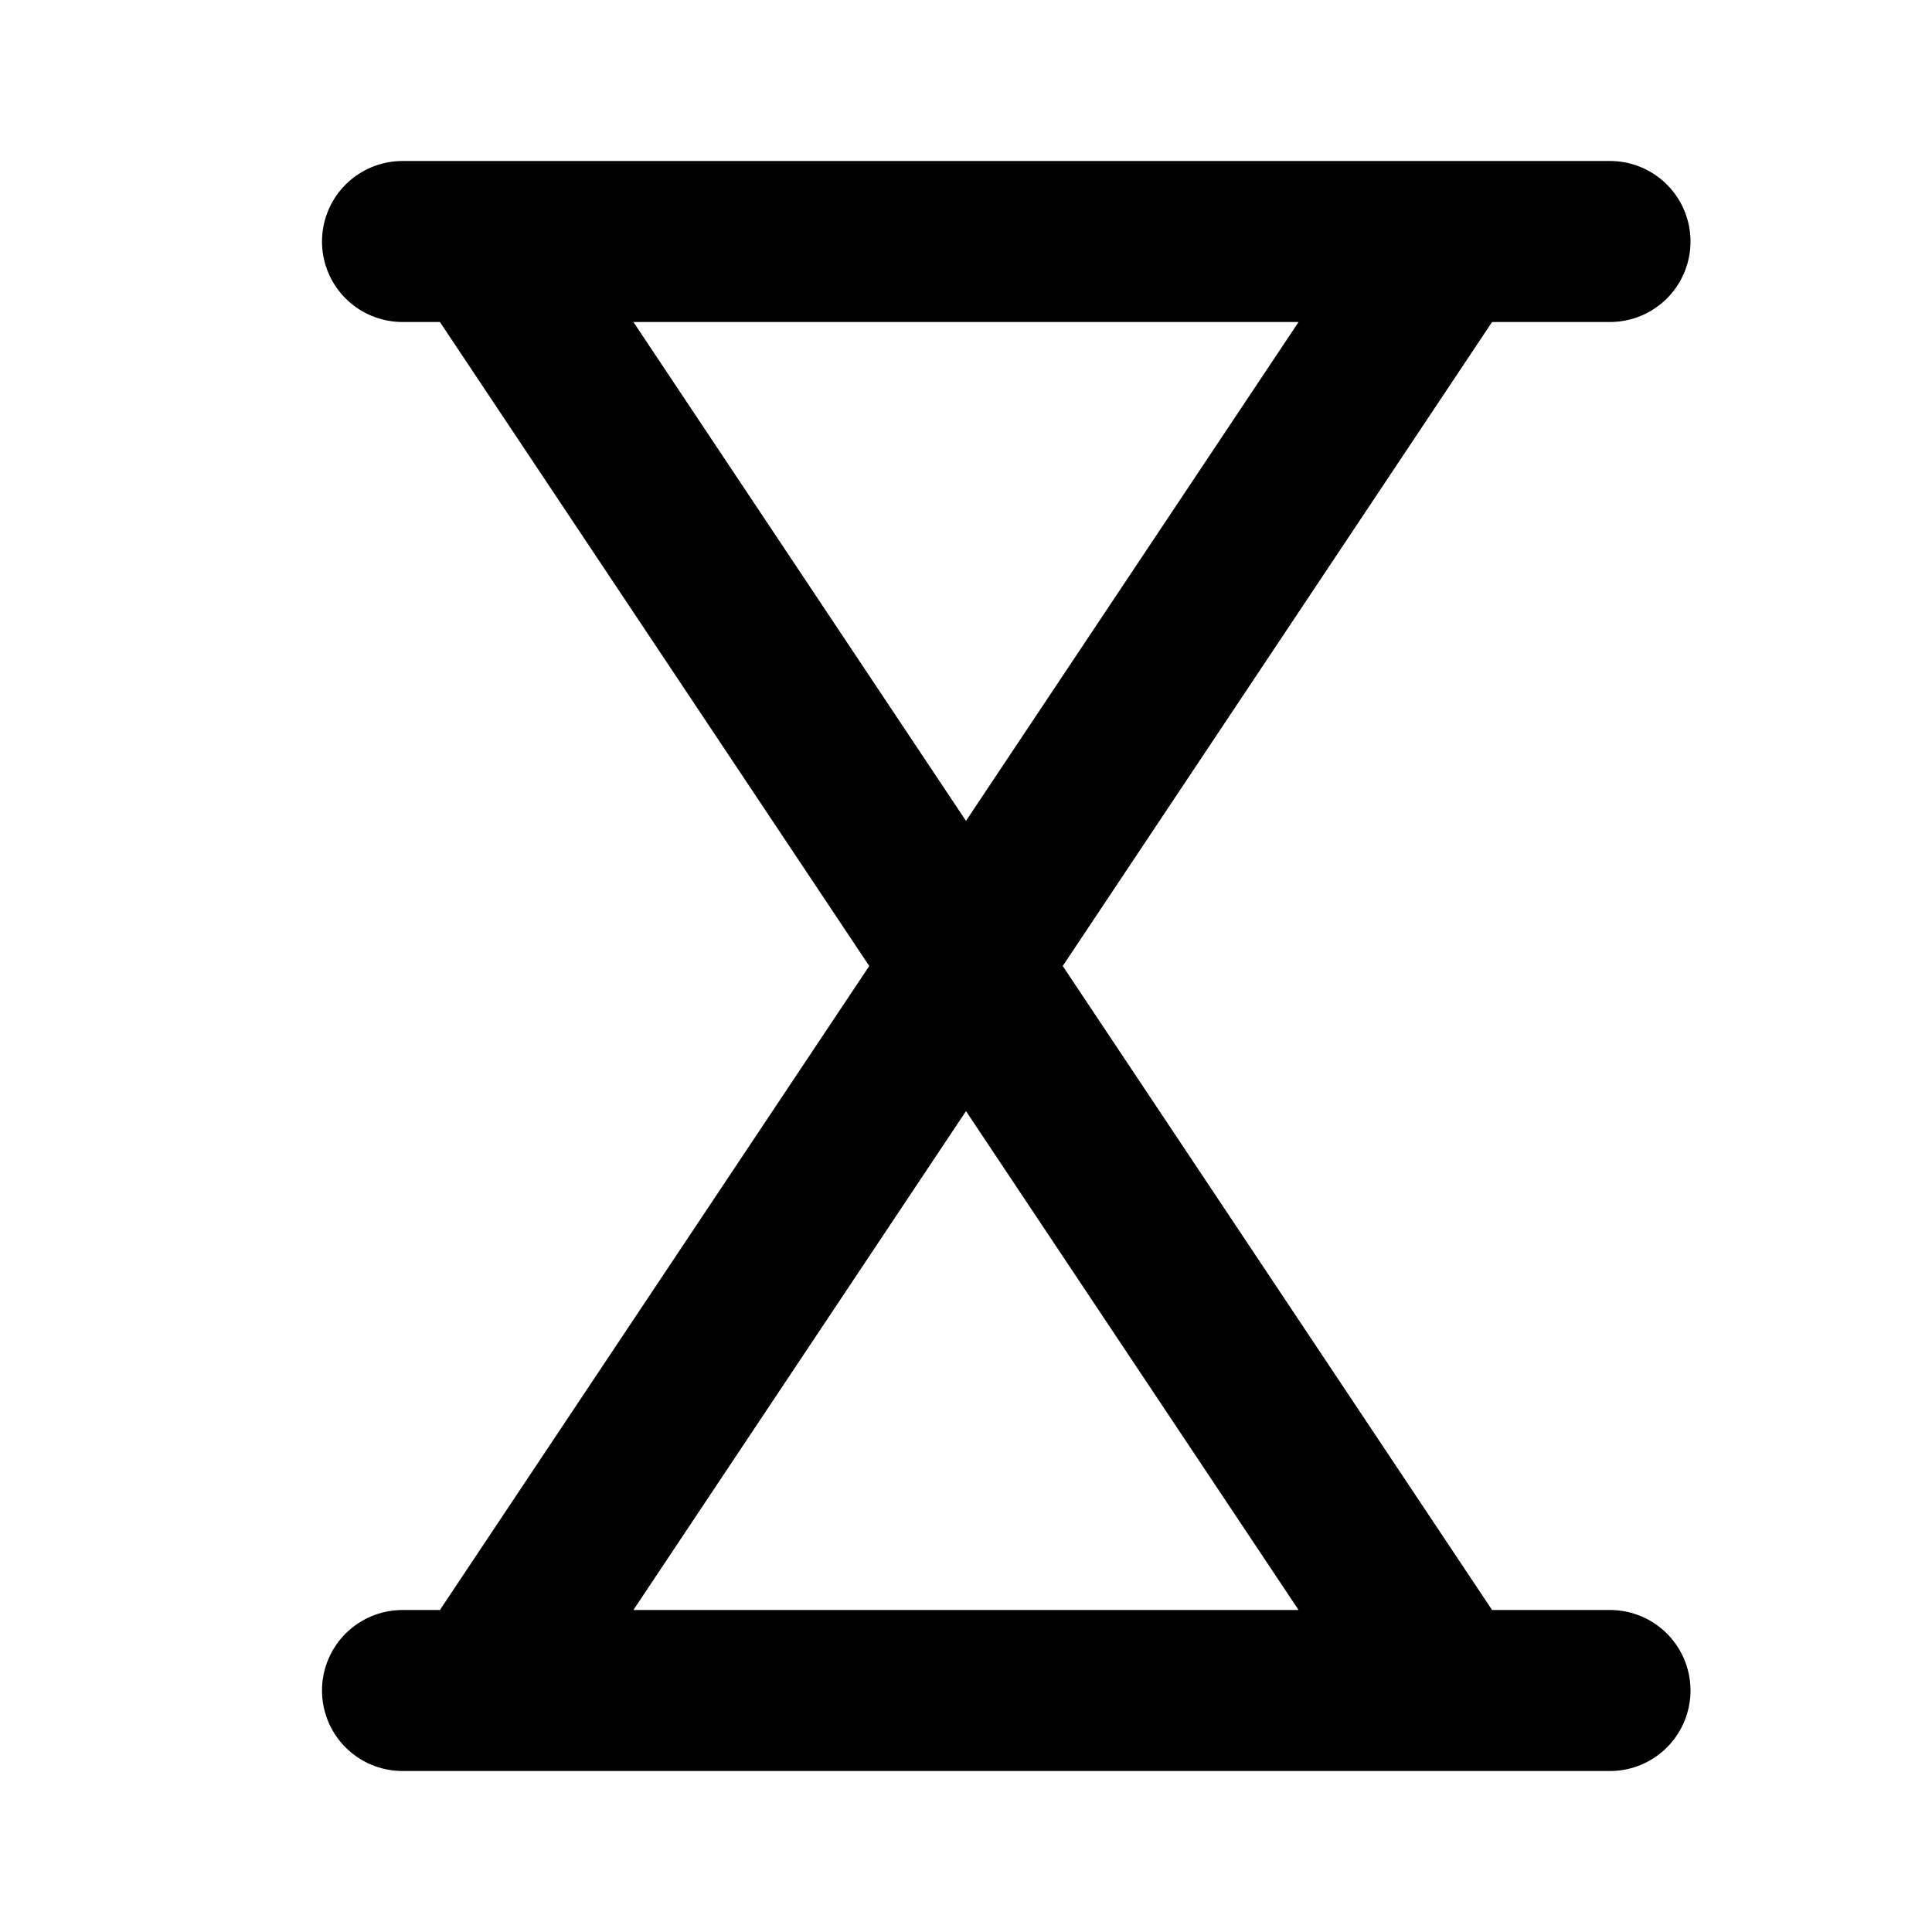
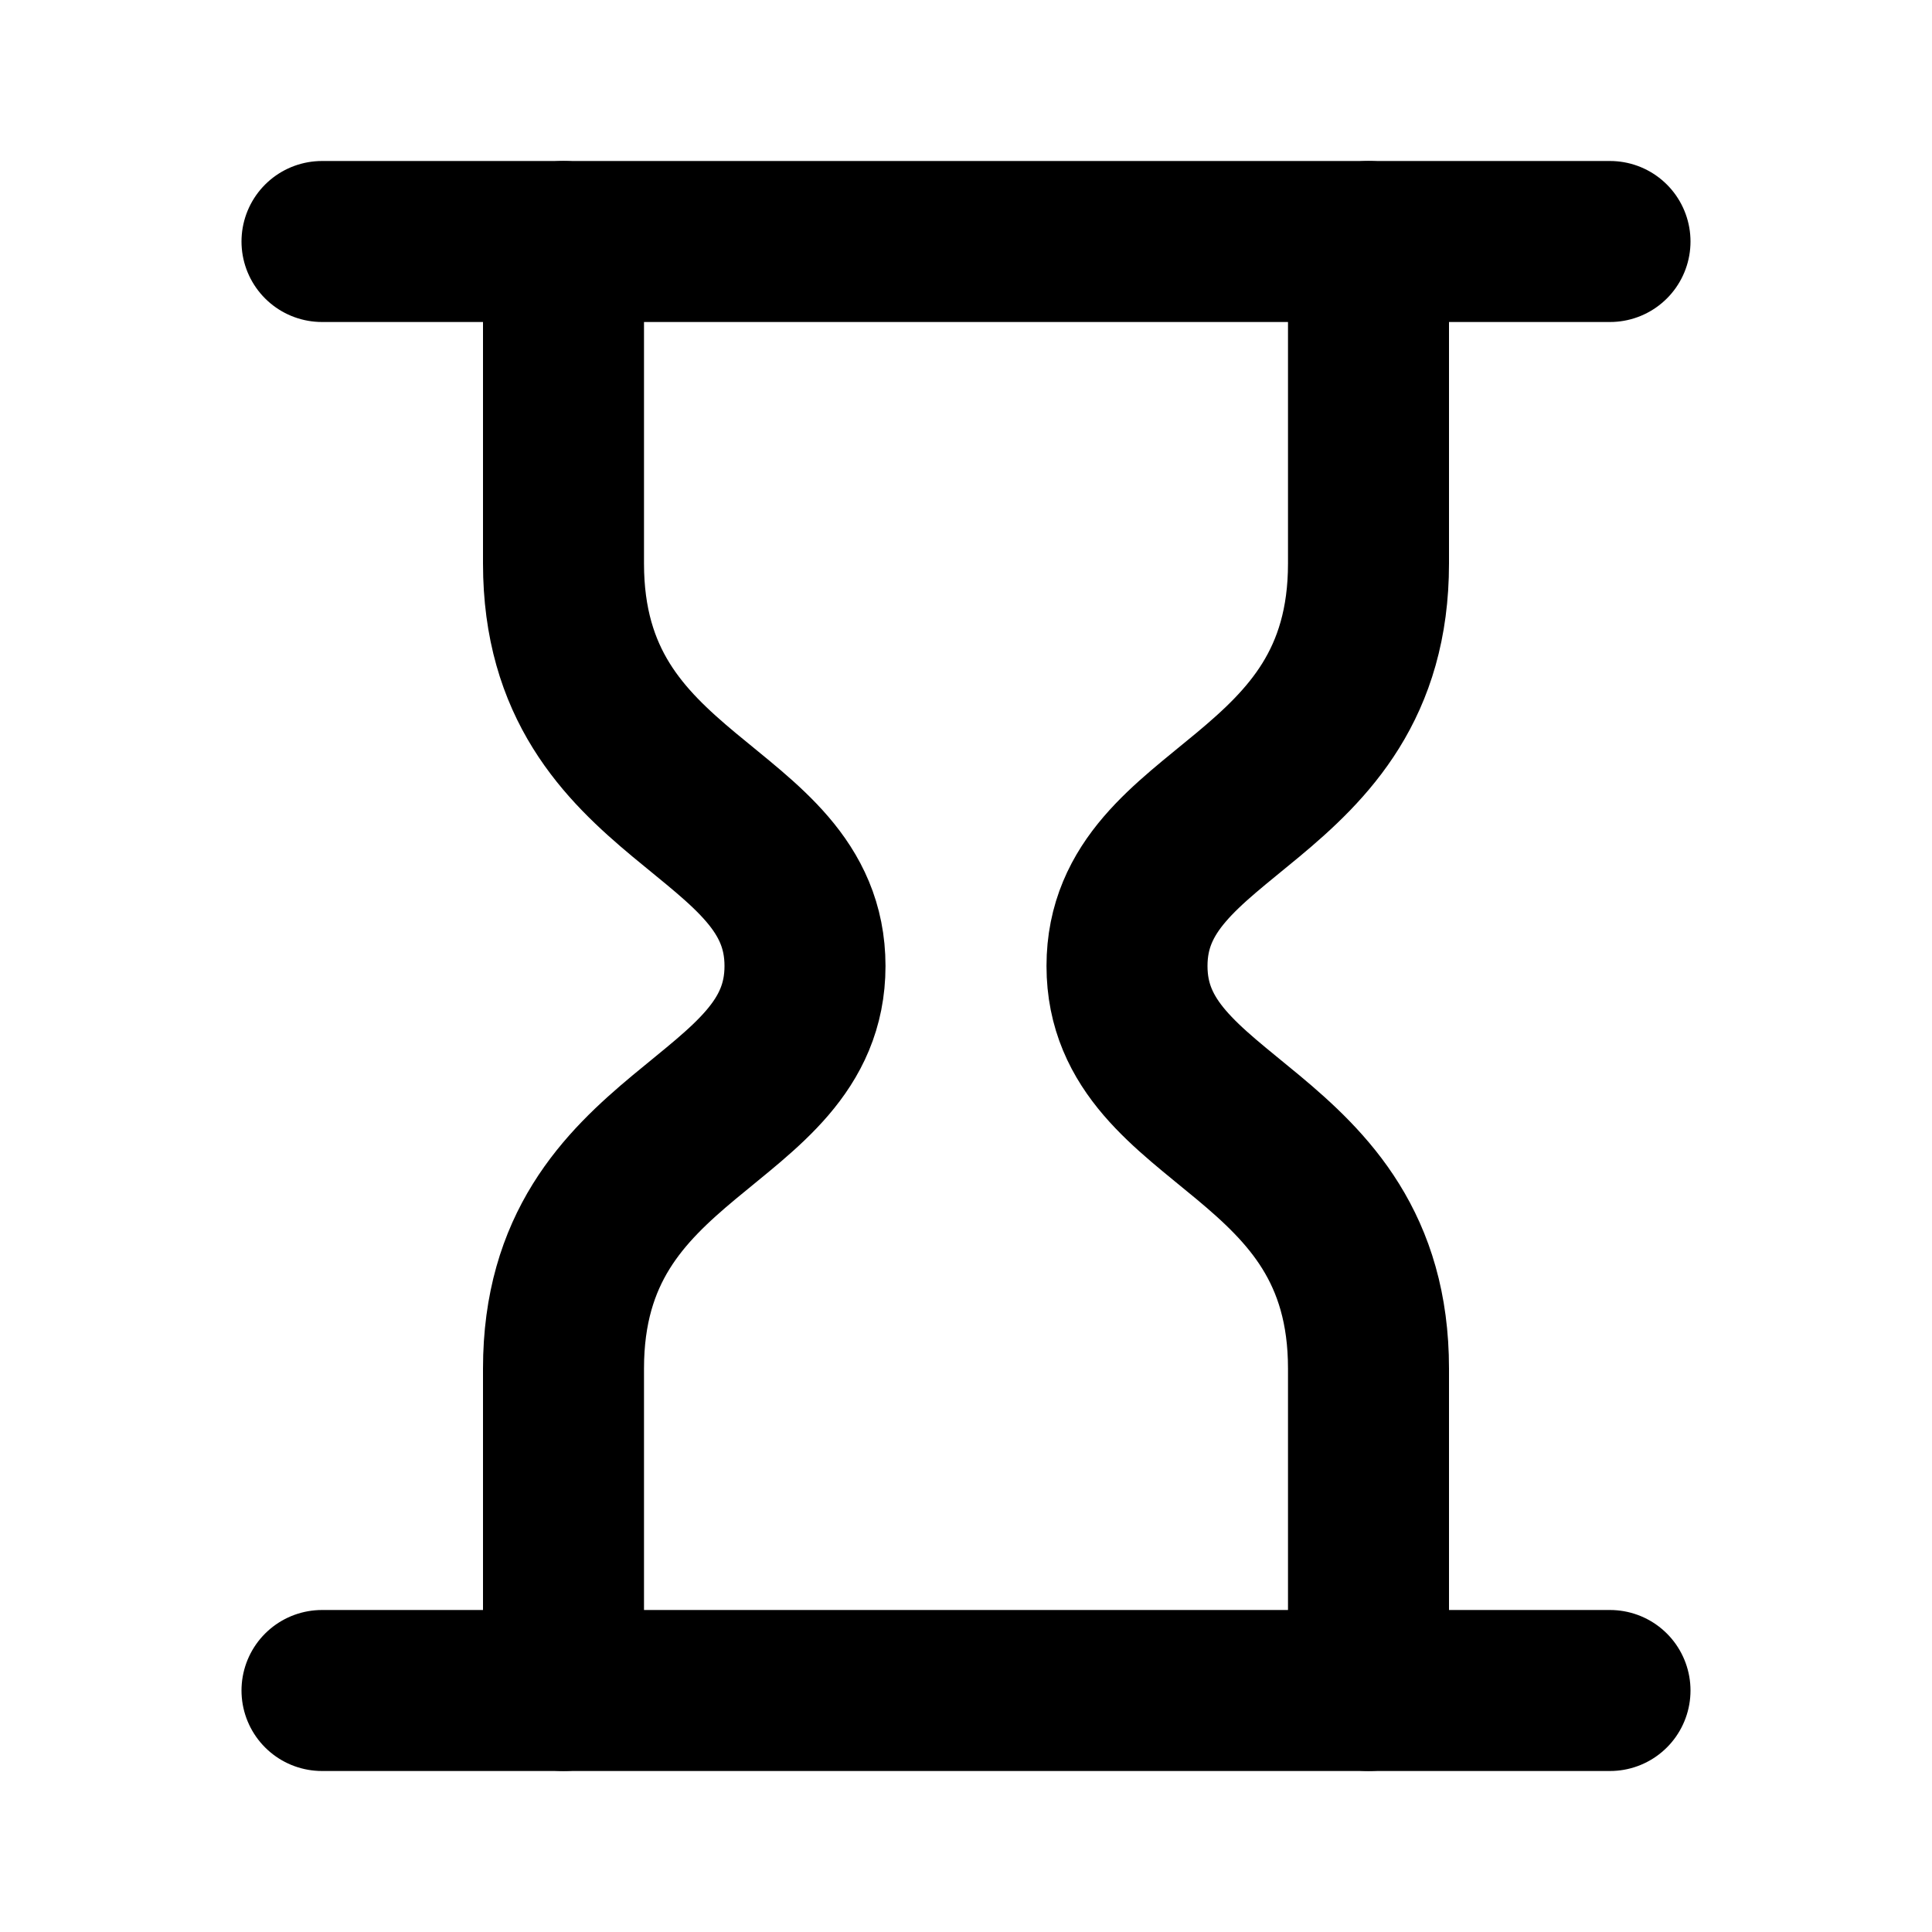
<svg xmlns="http://www.w3.org/2000/svg" viewBox="0 0 24 24" fill="none" stroke="currentColor" stroke-width="2" stroke-linecap="round" stroke-linejoin="round">
-   <path d="M 6 3 H 18 L 12 12 L 18 21 H 6 L 12 12 L 6 3 Z M 5 3 H 20 M 5 21 H 20" />
+   <path d="M 4 3 H 20 M 4 21 H 20" />
+   <path d="M 7 3 V 7 C 7 10 10 10 10 12 C 10 14 7 14 7 17 V 21 M 17 3 V 7 C 17 10 14 10 14 12 C 14 14 17 14 17 17 V 21" />
</svg>
